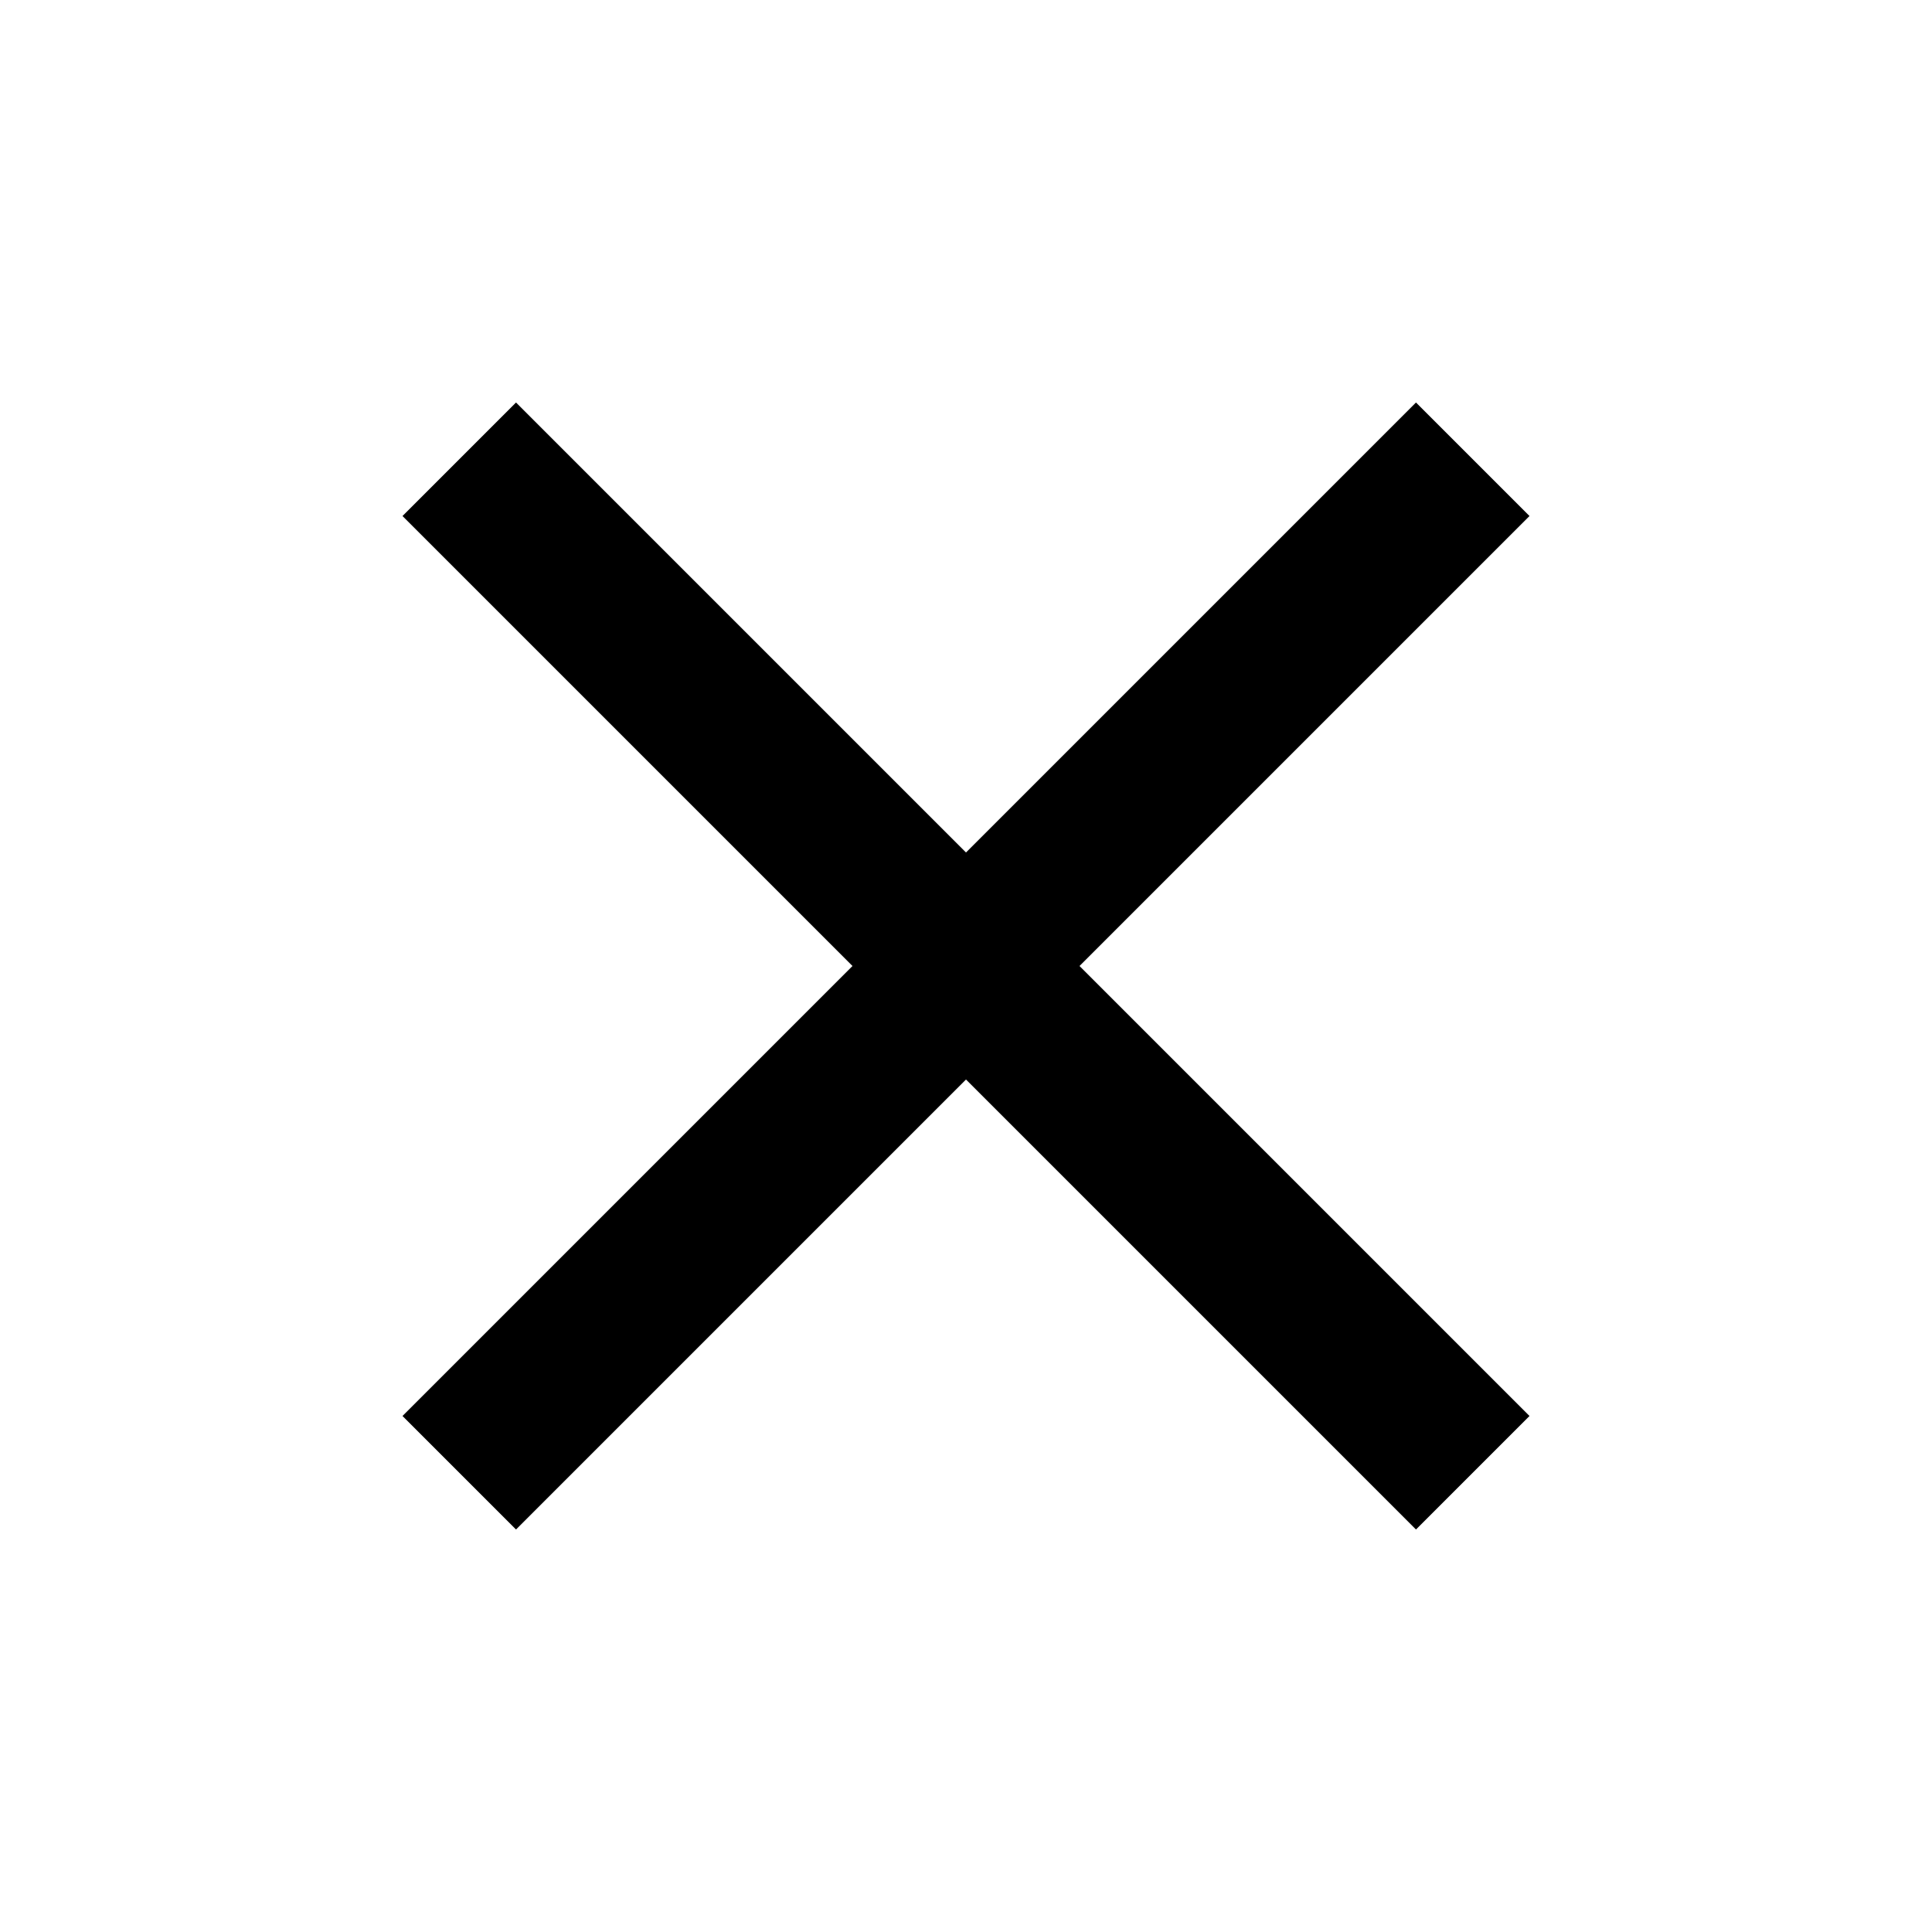
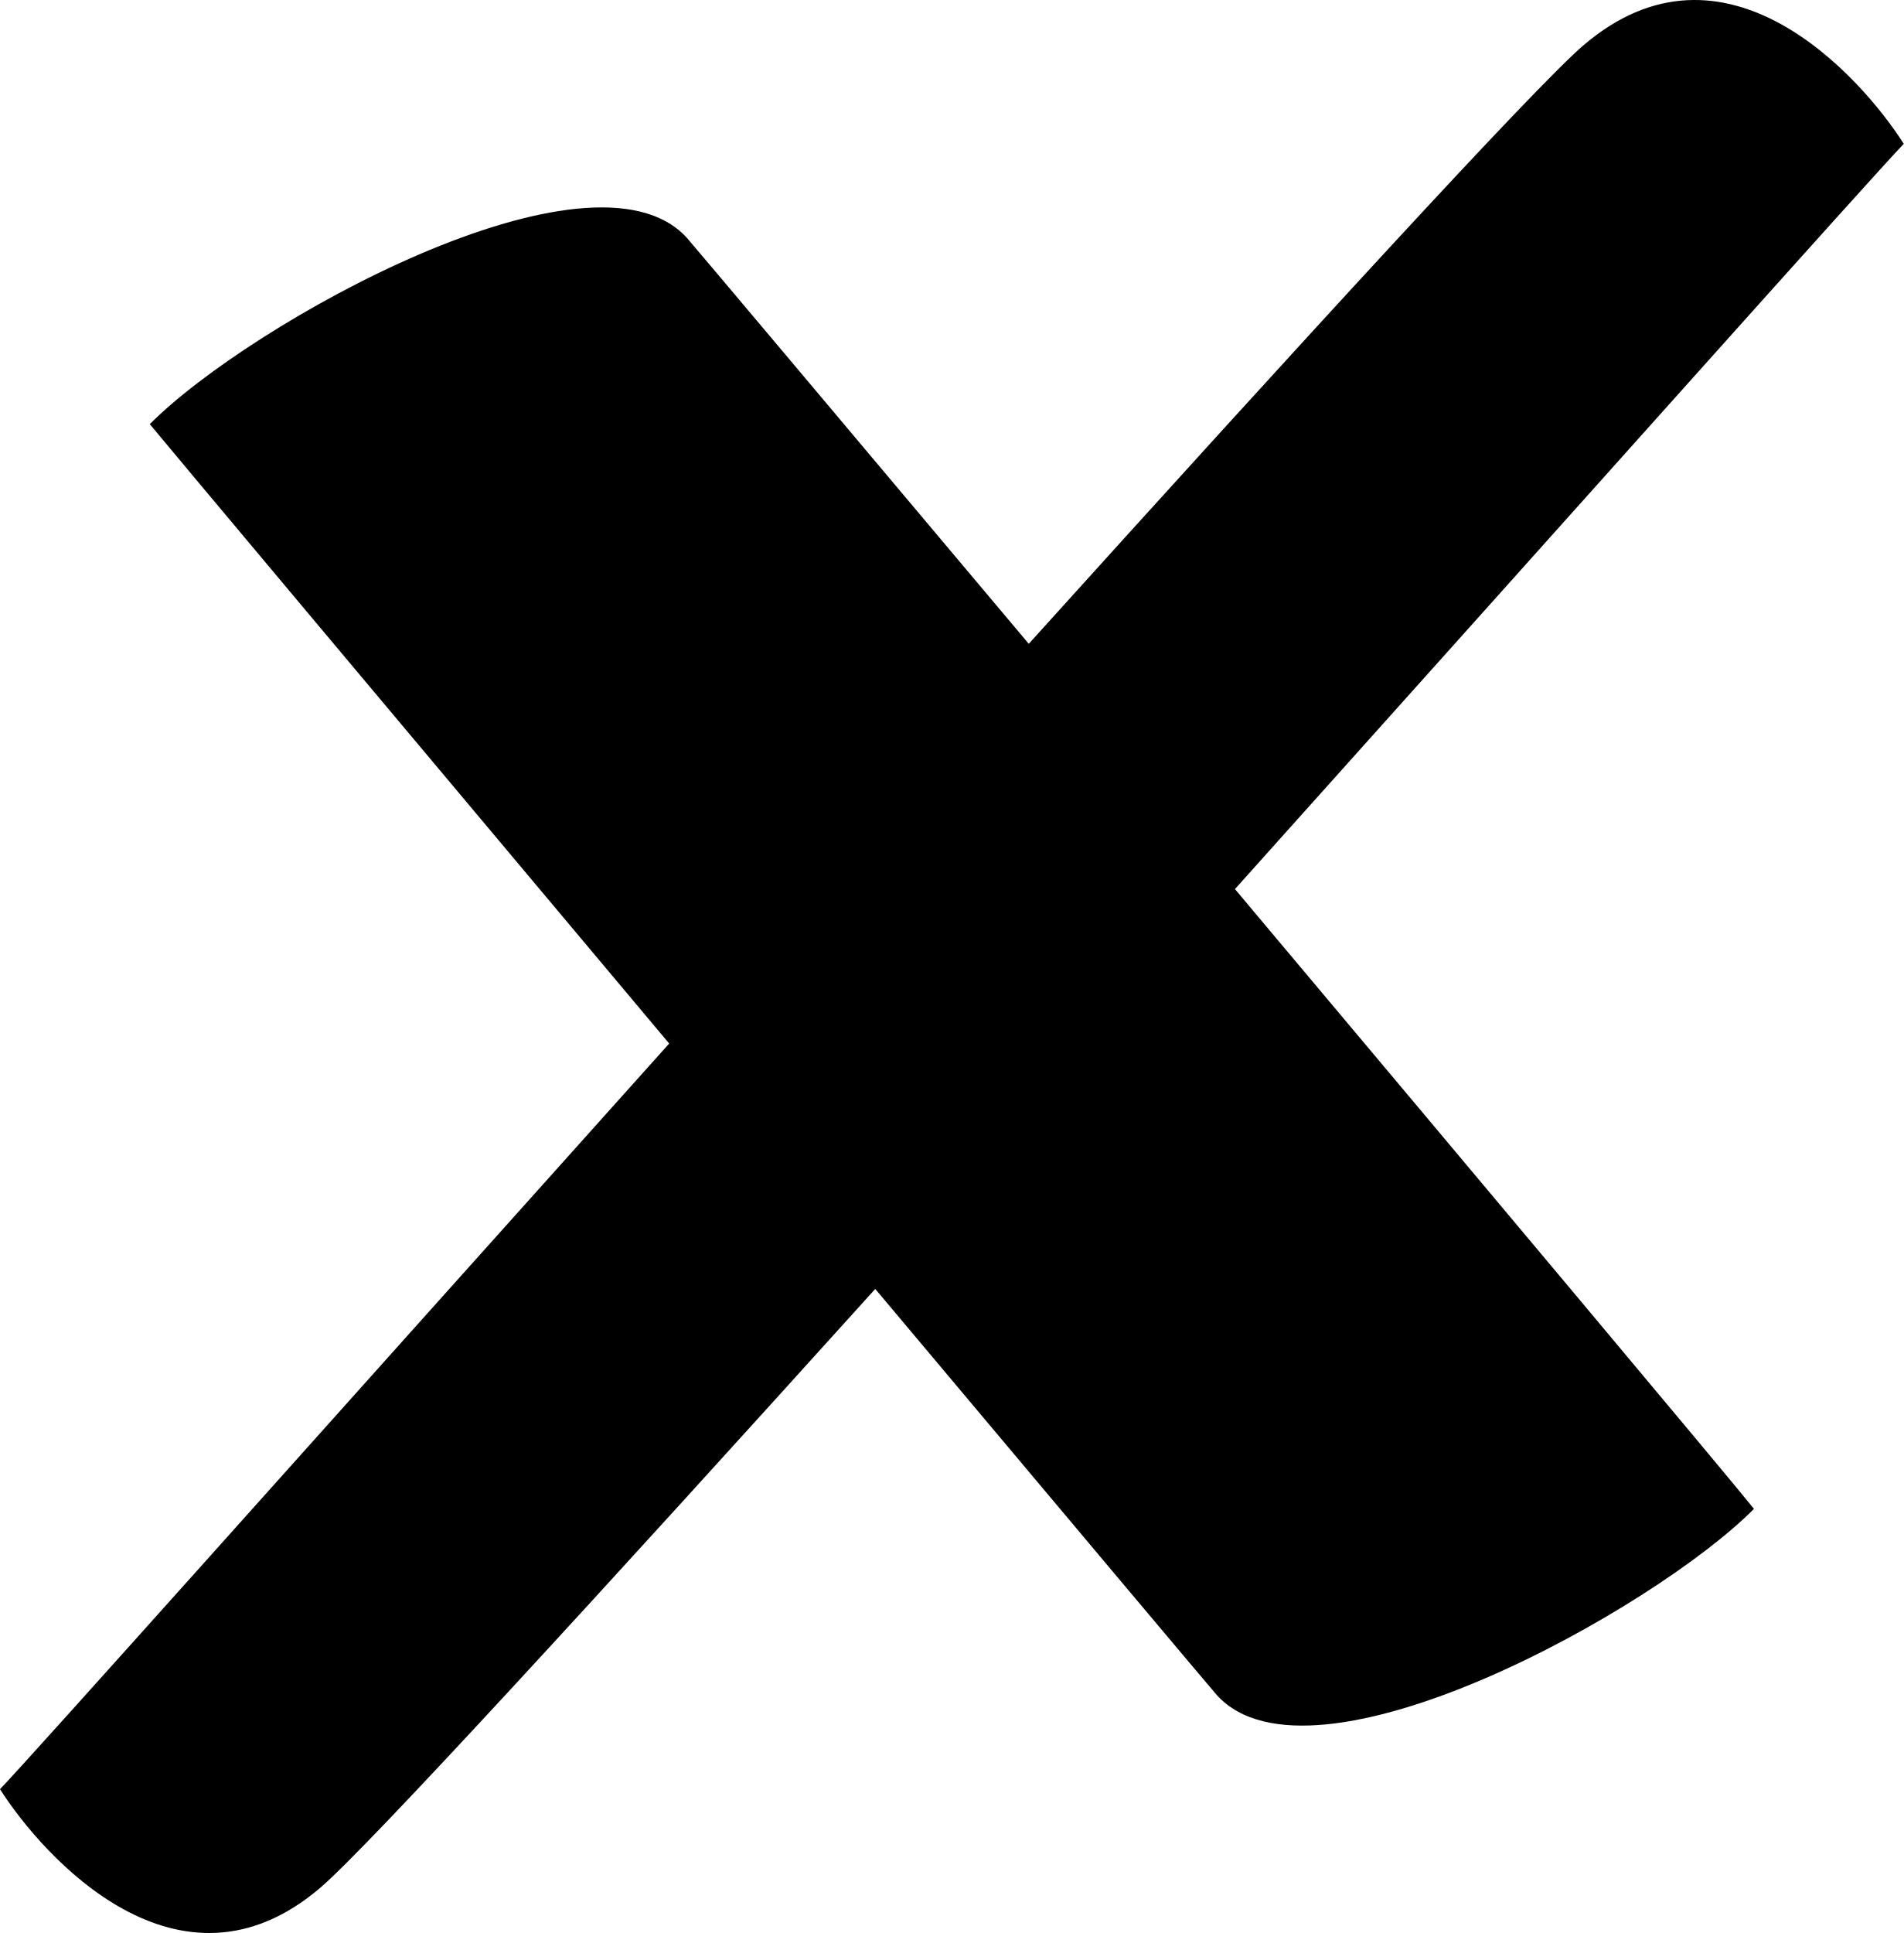
- <svg xmlns="http://www.w3.org/2000/svg" height="24px" viewBox="0 0 24 24" width="24px" fill="#000000">
-   <path d="M0 0h24v24H0z" fill="none" />
-   <path d="M19 6.41L17.59 5 12 10.59 6.41 5 5 6.41 10.59 12 5 17.59 6.41 19 12 13.41 17.59 19 19 17.59 13.41 12z" />
+ <svg xmlns="http://www.w3.org/2000/svg" width="50.447mm" height="51.211mm" viewBox="0 0 50.447 51.211" version="1.1" id="svg5">
+   <defs id="defs2">
+     <clipPath clipPathUnits="userSpaceOnUse" id="clipPath854">
+       <path d="M 0,300 H 300 V 0 H 0 Z" id="path852" />
+     </clipPath>
+     <clipPath clipPathUnits="userSpaceOnUse" id="clipPath983">
+       <path d="M 0,300 H 300 V 0 H 0 Z" id="path981" />
+     </clipPath>
+   </defs>
+   <g id="layer1" transform="translate(-87.36062,-83.46846)">
+     <g id="g989" transform="matrix(0.3527778,0,0,-0.3527778,137.8078,87.27915)" style="fill:#000000;fill-opacity:1">
+       <path d="m 0,0 c -3.226,5.069 -13.438,16.479 -24.059,7.402 -3.627,-3.099 -21.139,-22.223 -41.666,-44.949 -14.068,16.728 -25.406,30.188 -25.688,30.496 -7.167,7.833 -32.858,-6.453 -40.334,-14 0.646,-0.807 19.664,-23.474 39.012,-46.515 -25.127,-28.005 -47.978,-53.635 -50.265,-55.996 3.226,-5.069 13.439,-16.479 24.06,-7.402 3.627,3.101 21.149,22.235 41.683,44.969 14.046,-16.72 25.37,-30.188 25.671,-30.516 7.166,-7.833 32.857,6.453 40.333,14 -1.888,2.363 -20.29,24.297 -38.985,46.544 C -25.122,-27.972 -2.286,-2.359 0,0" style="fill:#000000;fill-opacity:1;fill-rule:nonzero;stroke:none" id="path991" />
+     </g>
+   </g>
</svg>
